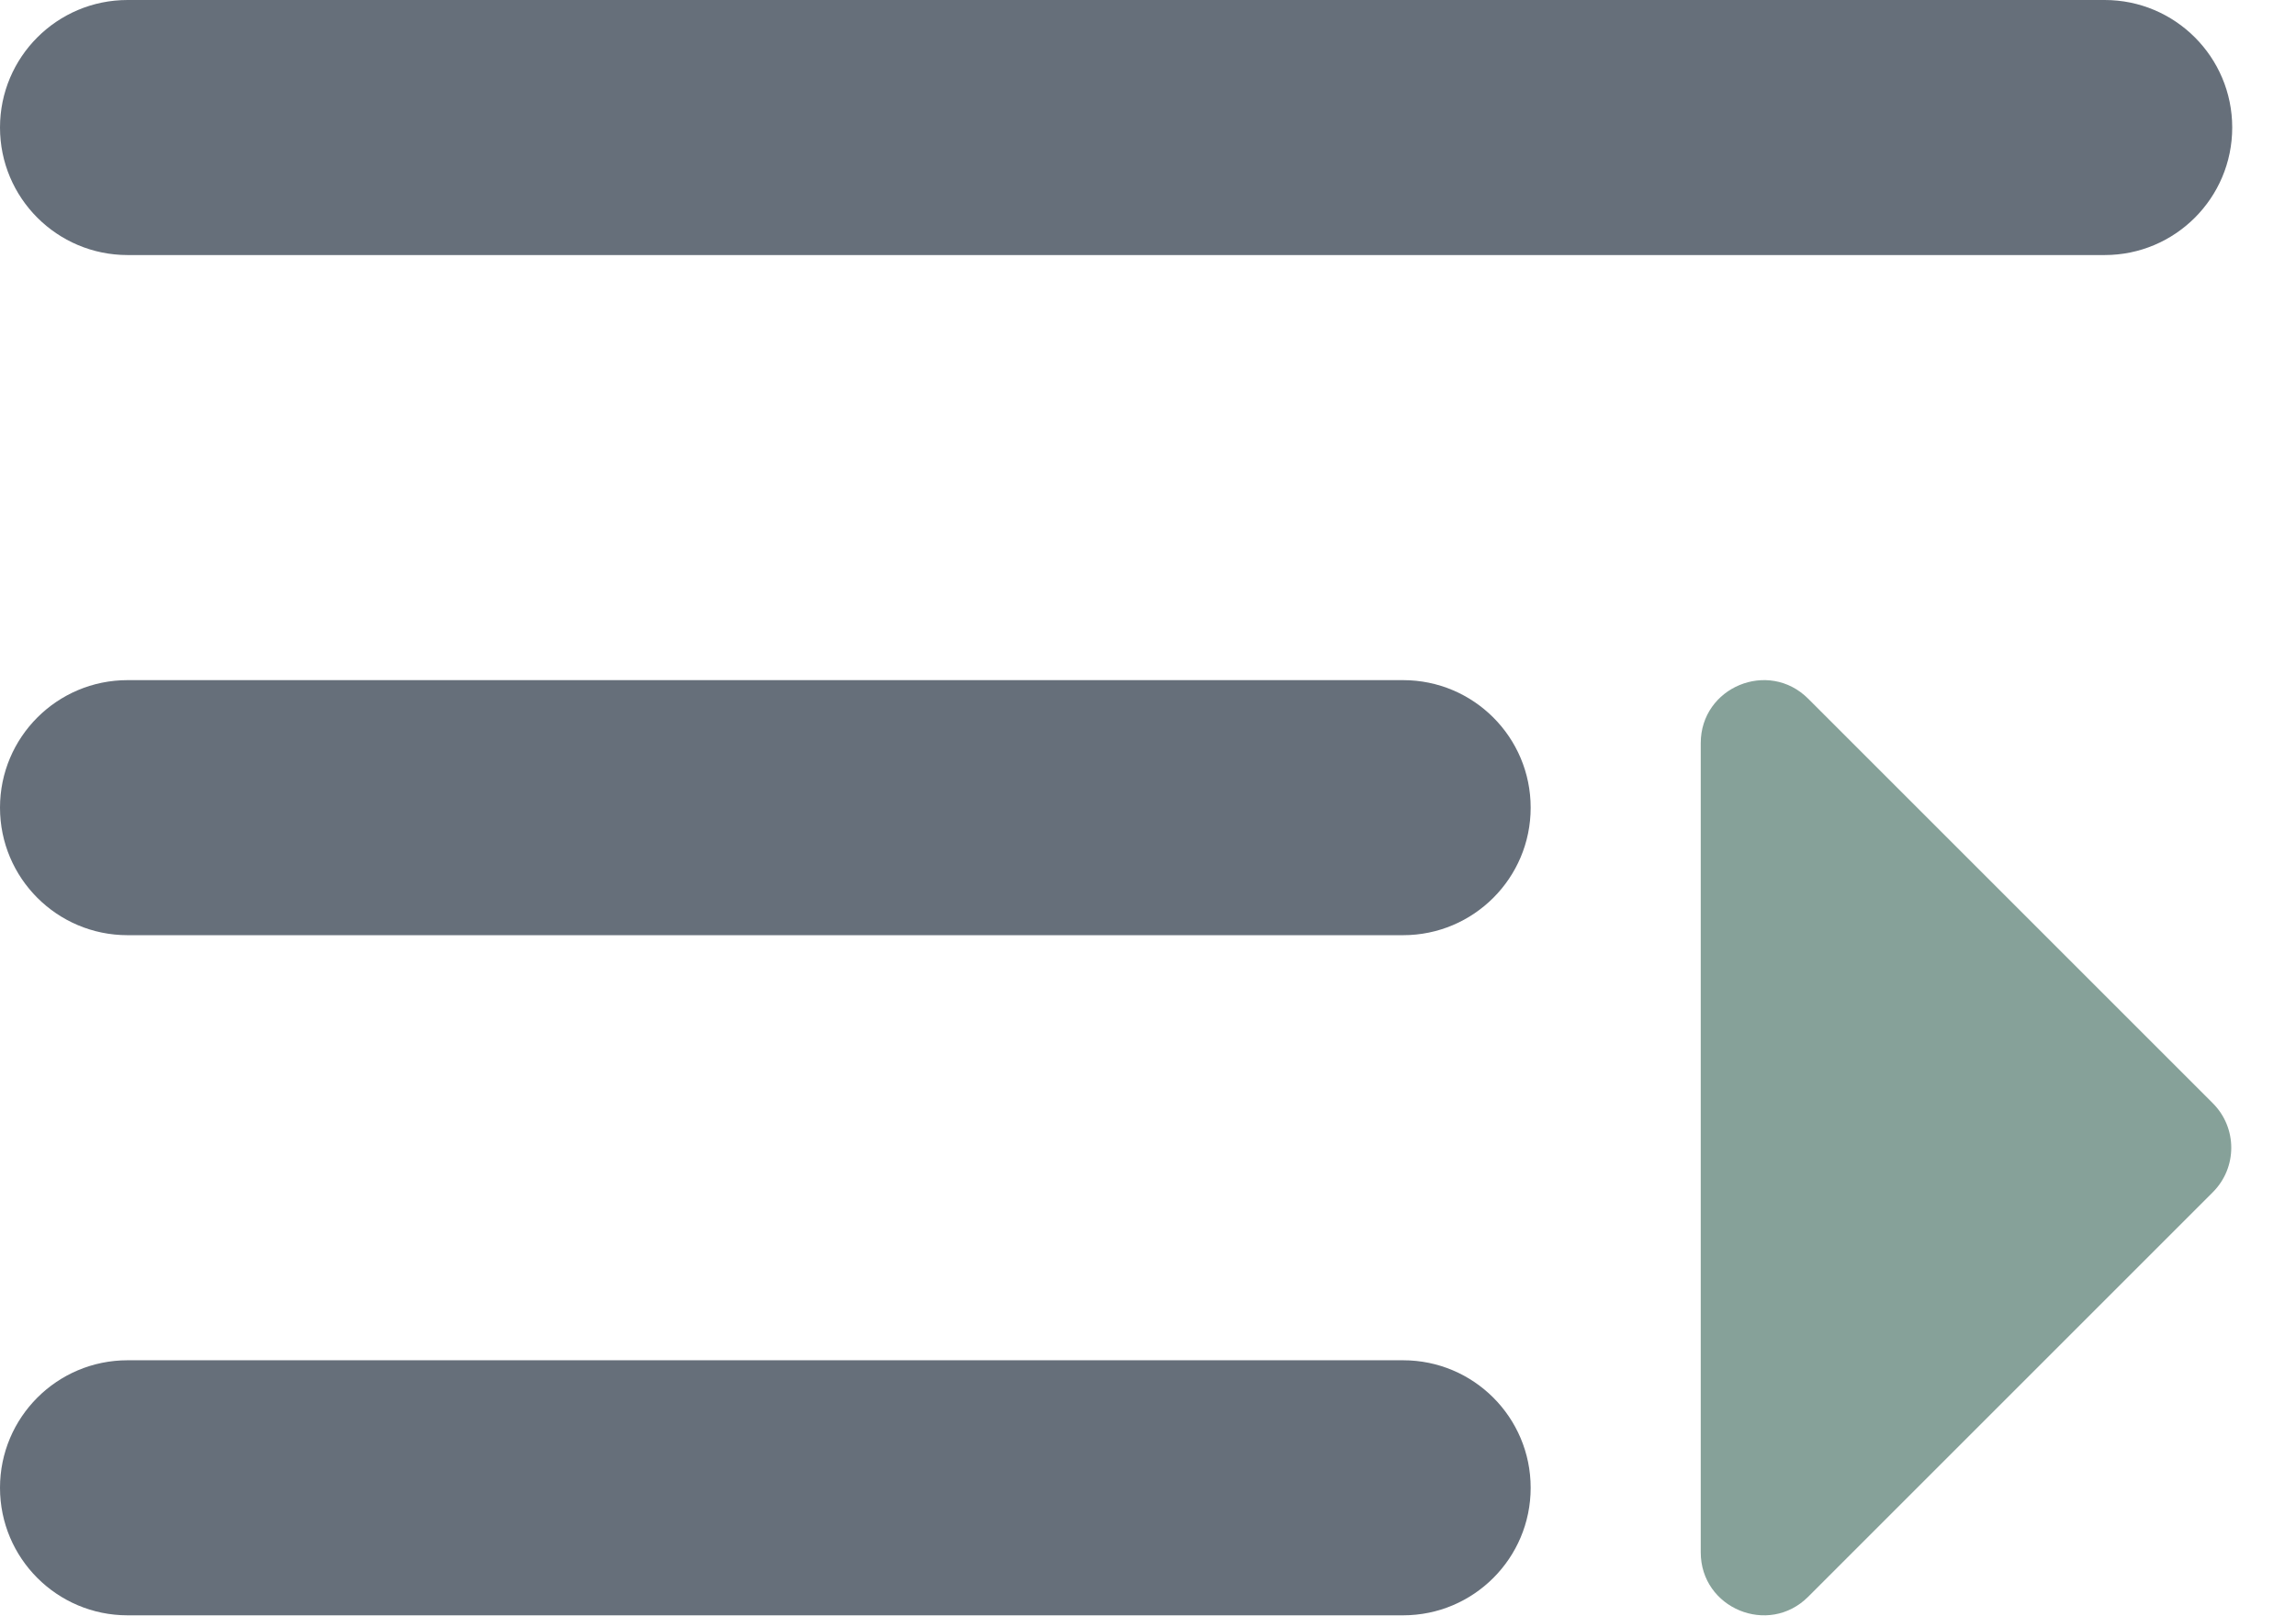
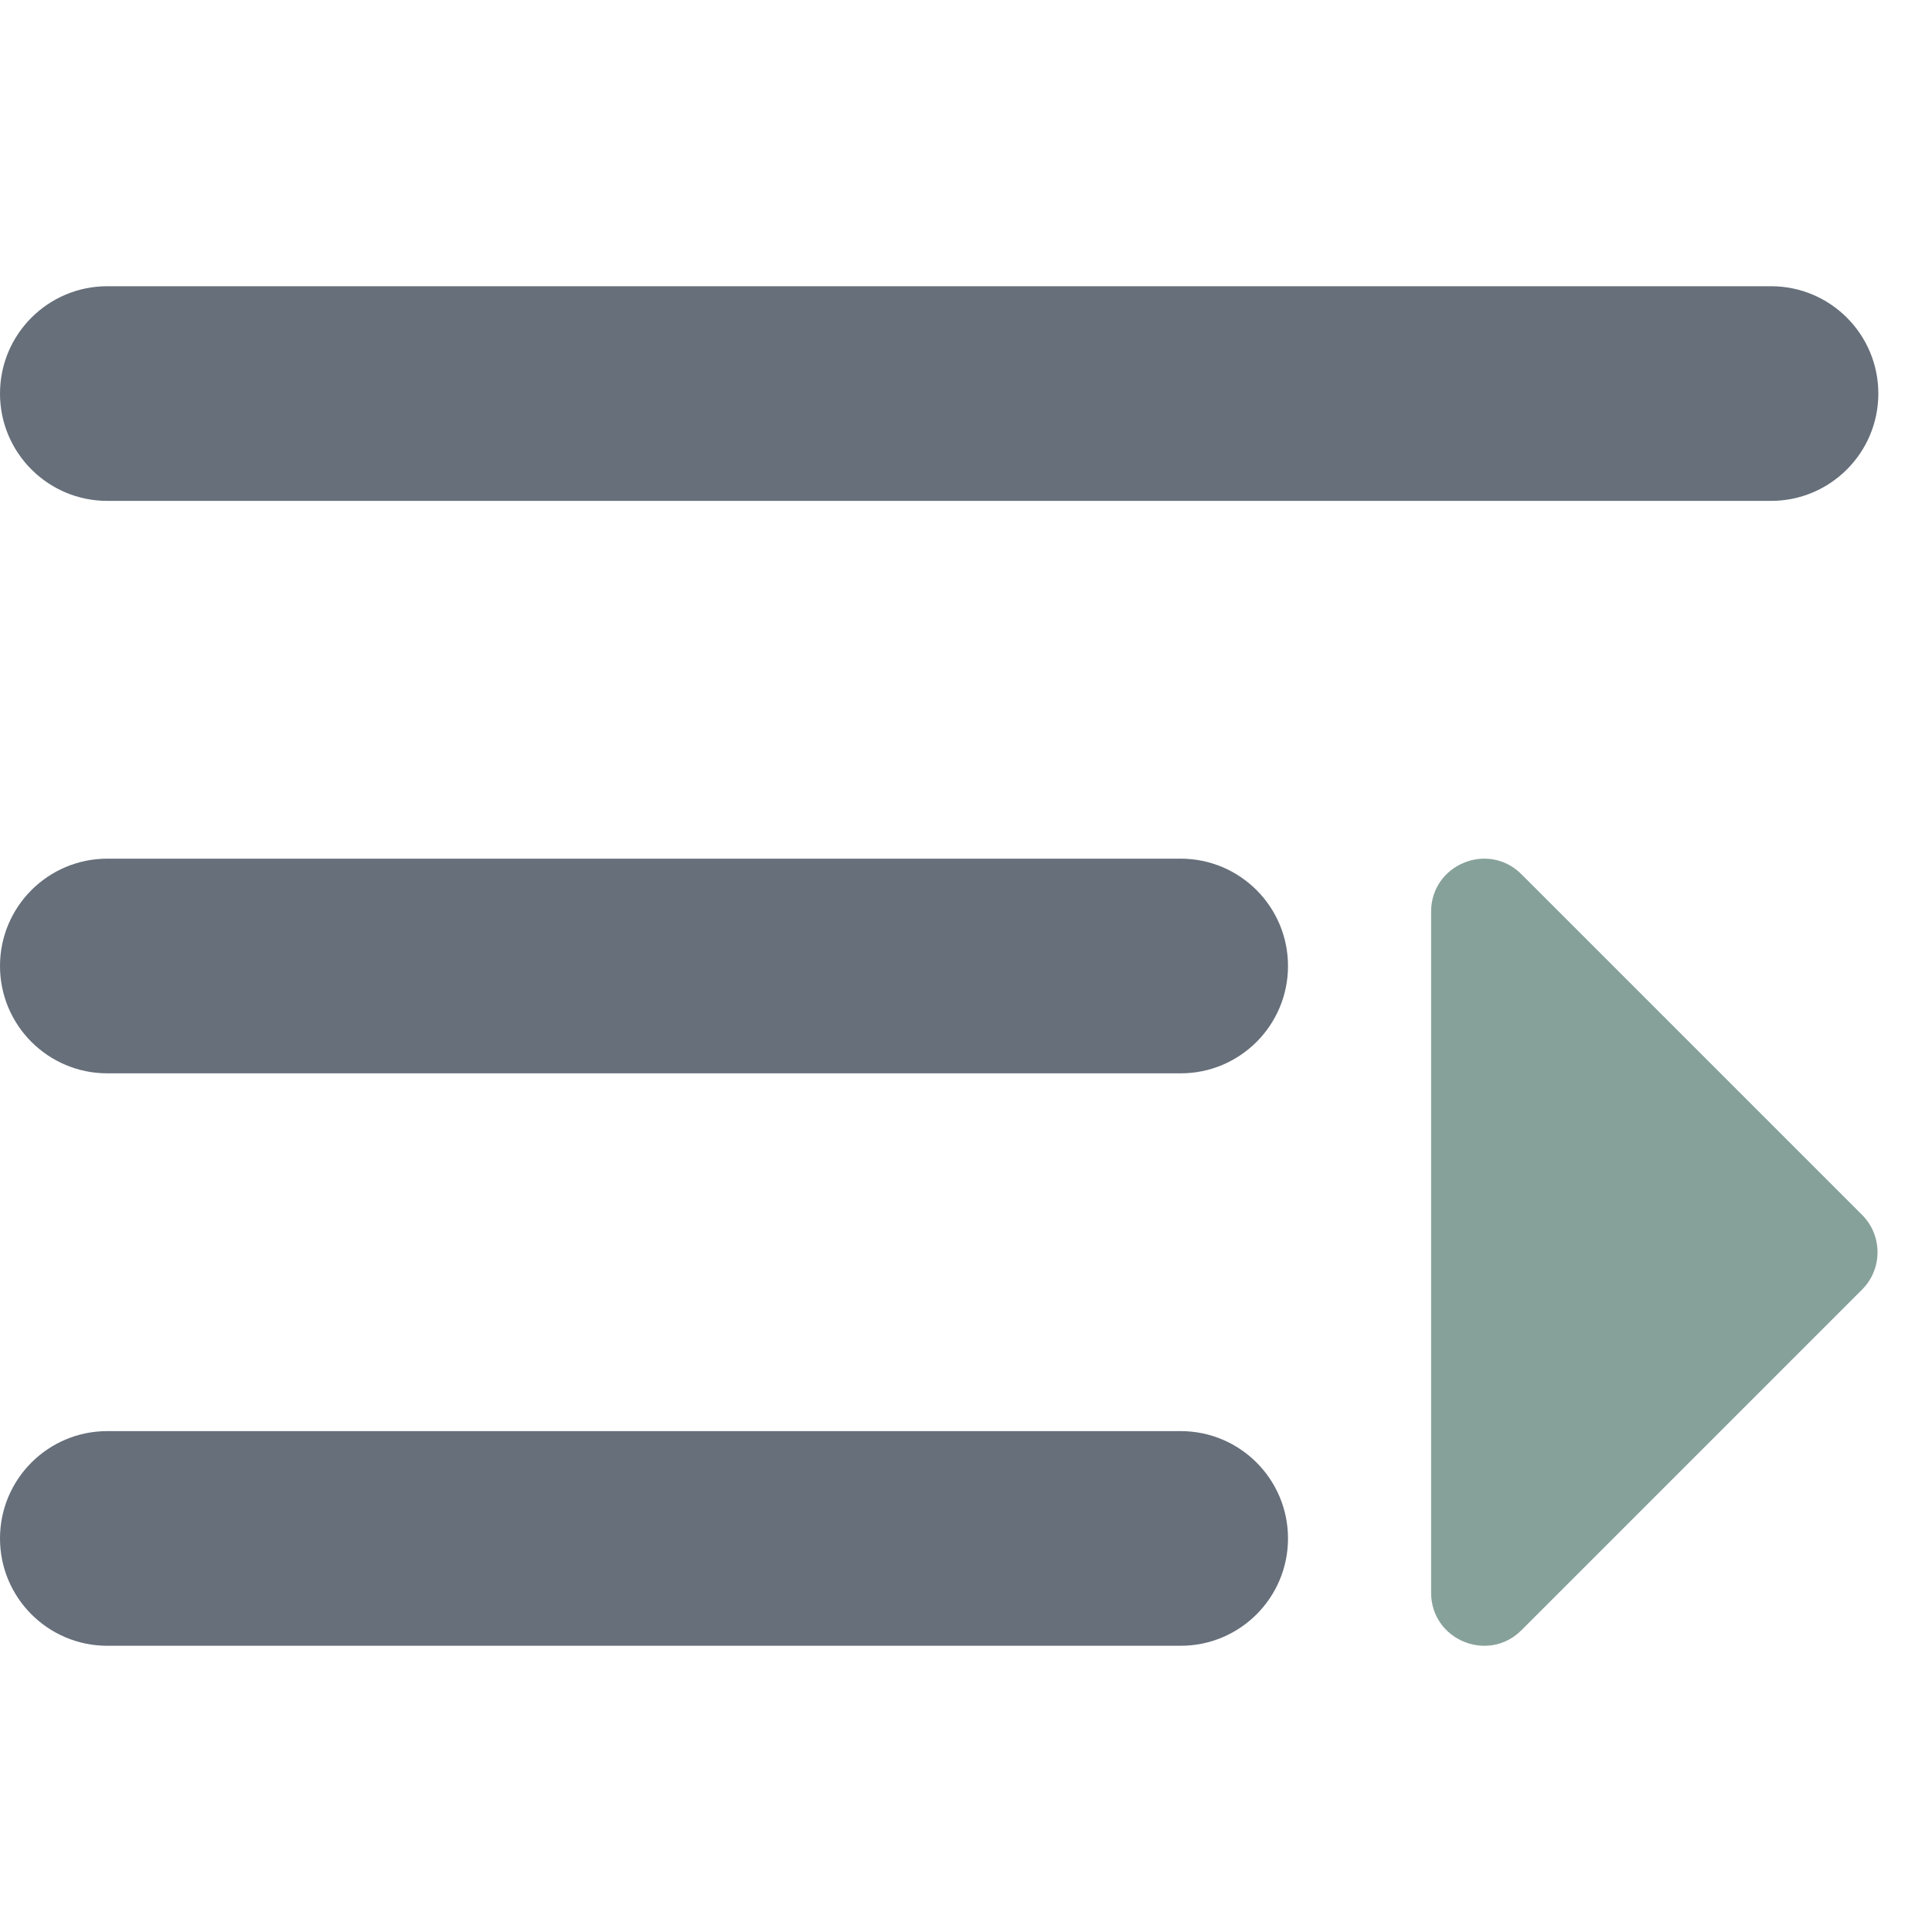
- <svg xmlns="http://www.w3.org/2000/svg" width="27" height="19" viewBox="0 0 27 19" fill="none">
+ <svg xmlns="http://www.w3.org/2000/svg" width="27" height="27" viewBox="0 0 27 19" fill="none">
  <g>
    <path class="arrow" d="M20 18.259V8.741C20 8.082 20.797 7.752 21.263 8.218L26.022 12.977C26.311 13.266 26.311 13.734 26.022 14.023L21.263 18.782C20.797 19.248 20 18.918 20 18.259Z" fill="#86A199" />
    <rect class="bar bar-one" width="26.25" height="3" rx="1.5" fill="#666F7A" />
    <rect class="bar bar-two" y="8" width="18" height="3" rx="1.5" fill="#666F7A" />
    <rect class="bar bar-three" y="16" width="18" height="3" rx="1.5" fill="#666F7A" />
  </g>
</svg>
